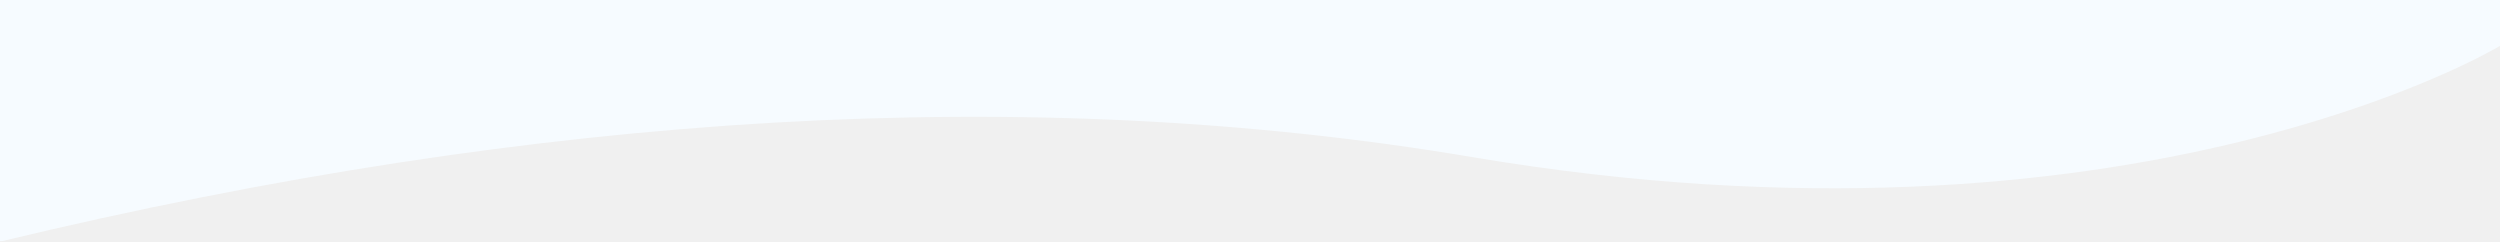
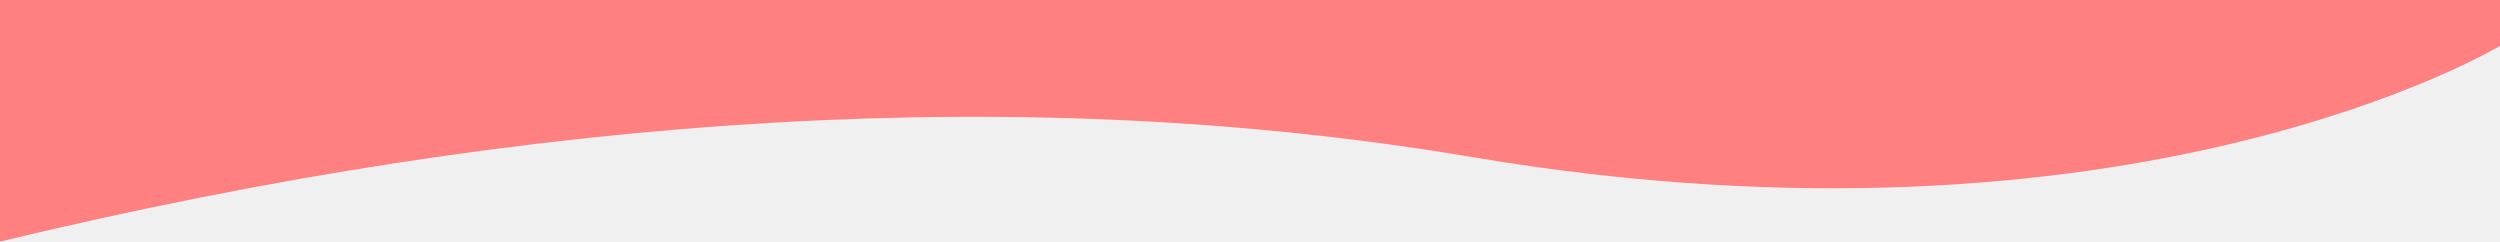
- <svg xmlns="http://www.w3.org/2000/svg" xmlns:xlink="http://www.w3.org/1999/xlink" width="1440" height="139">
-   <defs>
+ <svg xmlns="http://www.w3.org/2000/svg" xmlns:xlink="http://www.w3.org/1999/xlink" width="1440" height="139" version="1.1" id="svg666">
+   <defs id="defs653">
    <path id="a" d="M0 0h1440v139H0z" />
  </defs>
-   <g fill="none" fill-rule="evenodd">
+   <g fill="none" fill-rule="evenodd" id="g664" style="fill:#ff8080">
    <mask id="b" fill="#fff">
-       <use xlink:href="#a" />
+       <use xlink:href="#a" id="use655" />
    </mask>
-     <g mask="url(#b)">
-       <path d="M0-574.4c152.937-85.68 298.933-101.818 437.988-48.413 208.583 80.107 457.536 53.405 594.167 0 136.63-53.405 140.541-118.522 407.845-48.963 267.304 69.56 0 698.192 0 698.192s-211.887 128.179-591.858 64.09C594.828 47.779 312.114 63.996 0 139.156V-574.4z" fill="#F6FBFF" />
-       <path d="M750-537h560V23H750z" />
+     <g mask="url(#b)" id="g662" style="fill:#ff8080">
+       <path d="M0-574.4c152.937-85.68 298.933-101.818 437.988-48.413 208.583 80.107 457.536 53.405 594.167 0 136.63-53.405 140.541-118.522 407.845-48.963 267.304 69.56 0 698.192 0 698.192s-211.887 128.179-591.858 64.09C594.828 47.779 312.114 63.996 0 139.156V-574.4z" fill="#F6FBFF" id="path658" style="fill:#ff8080" />
+       <path d="M750-537h560V23H750z" id="path660" style="fill:#ff8080" />
    </g>
  </g>
</svg>
